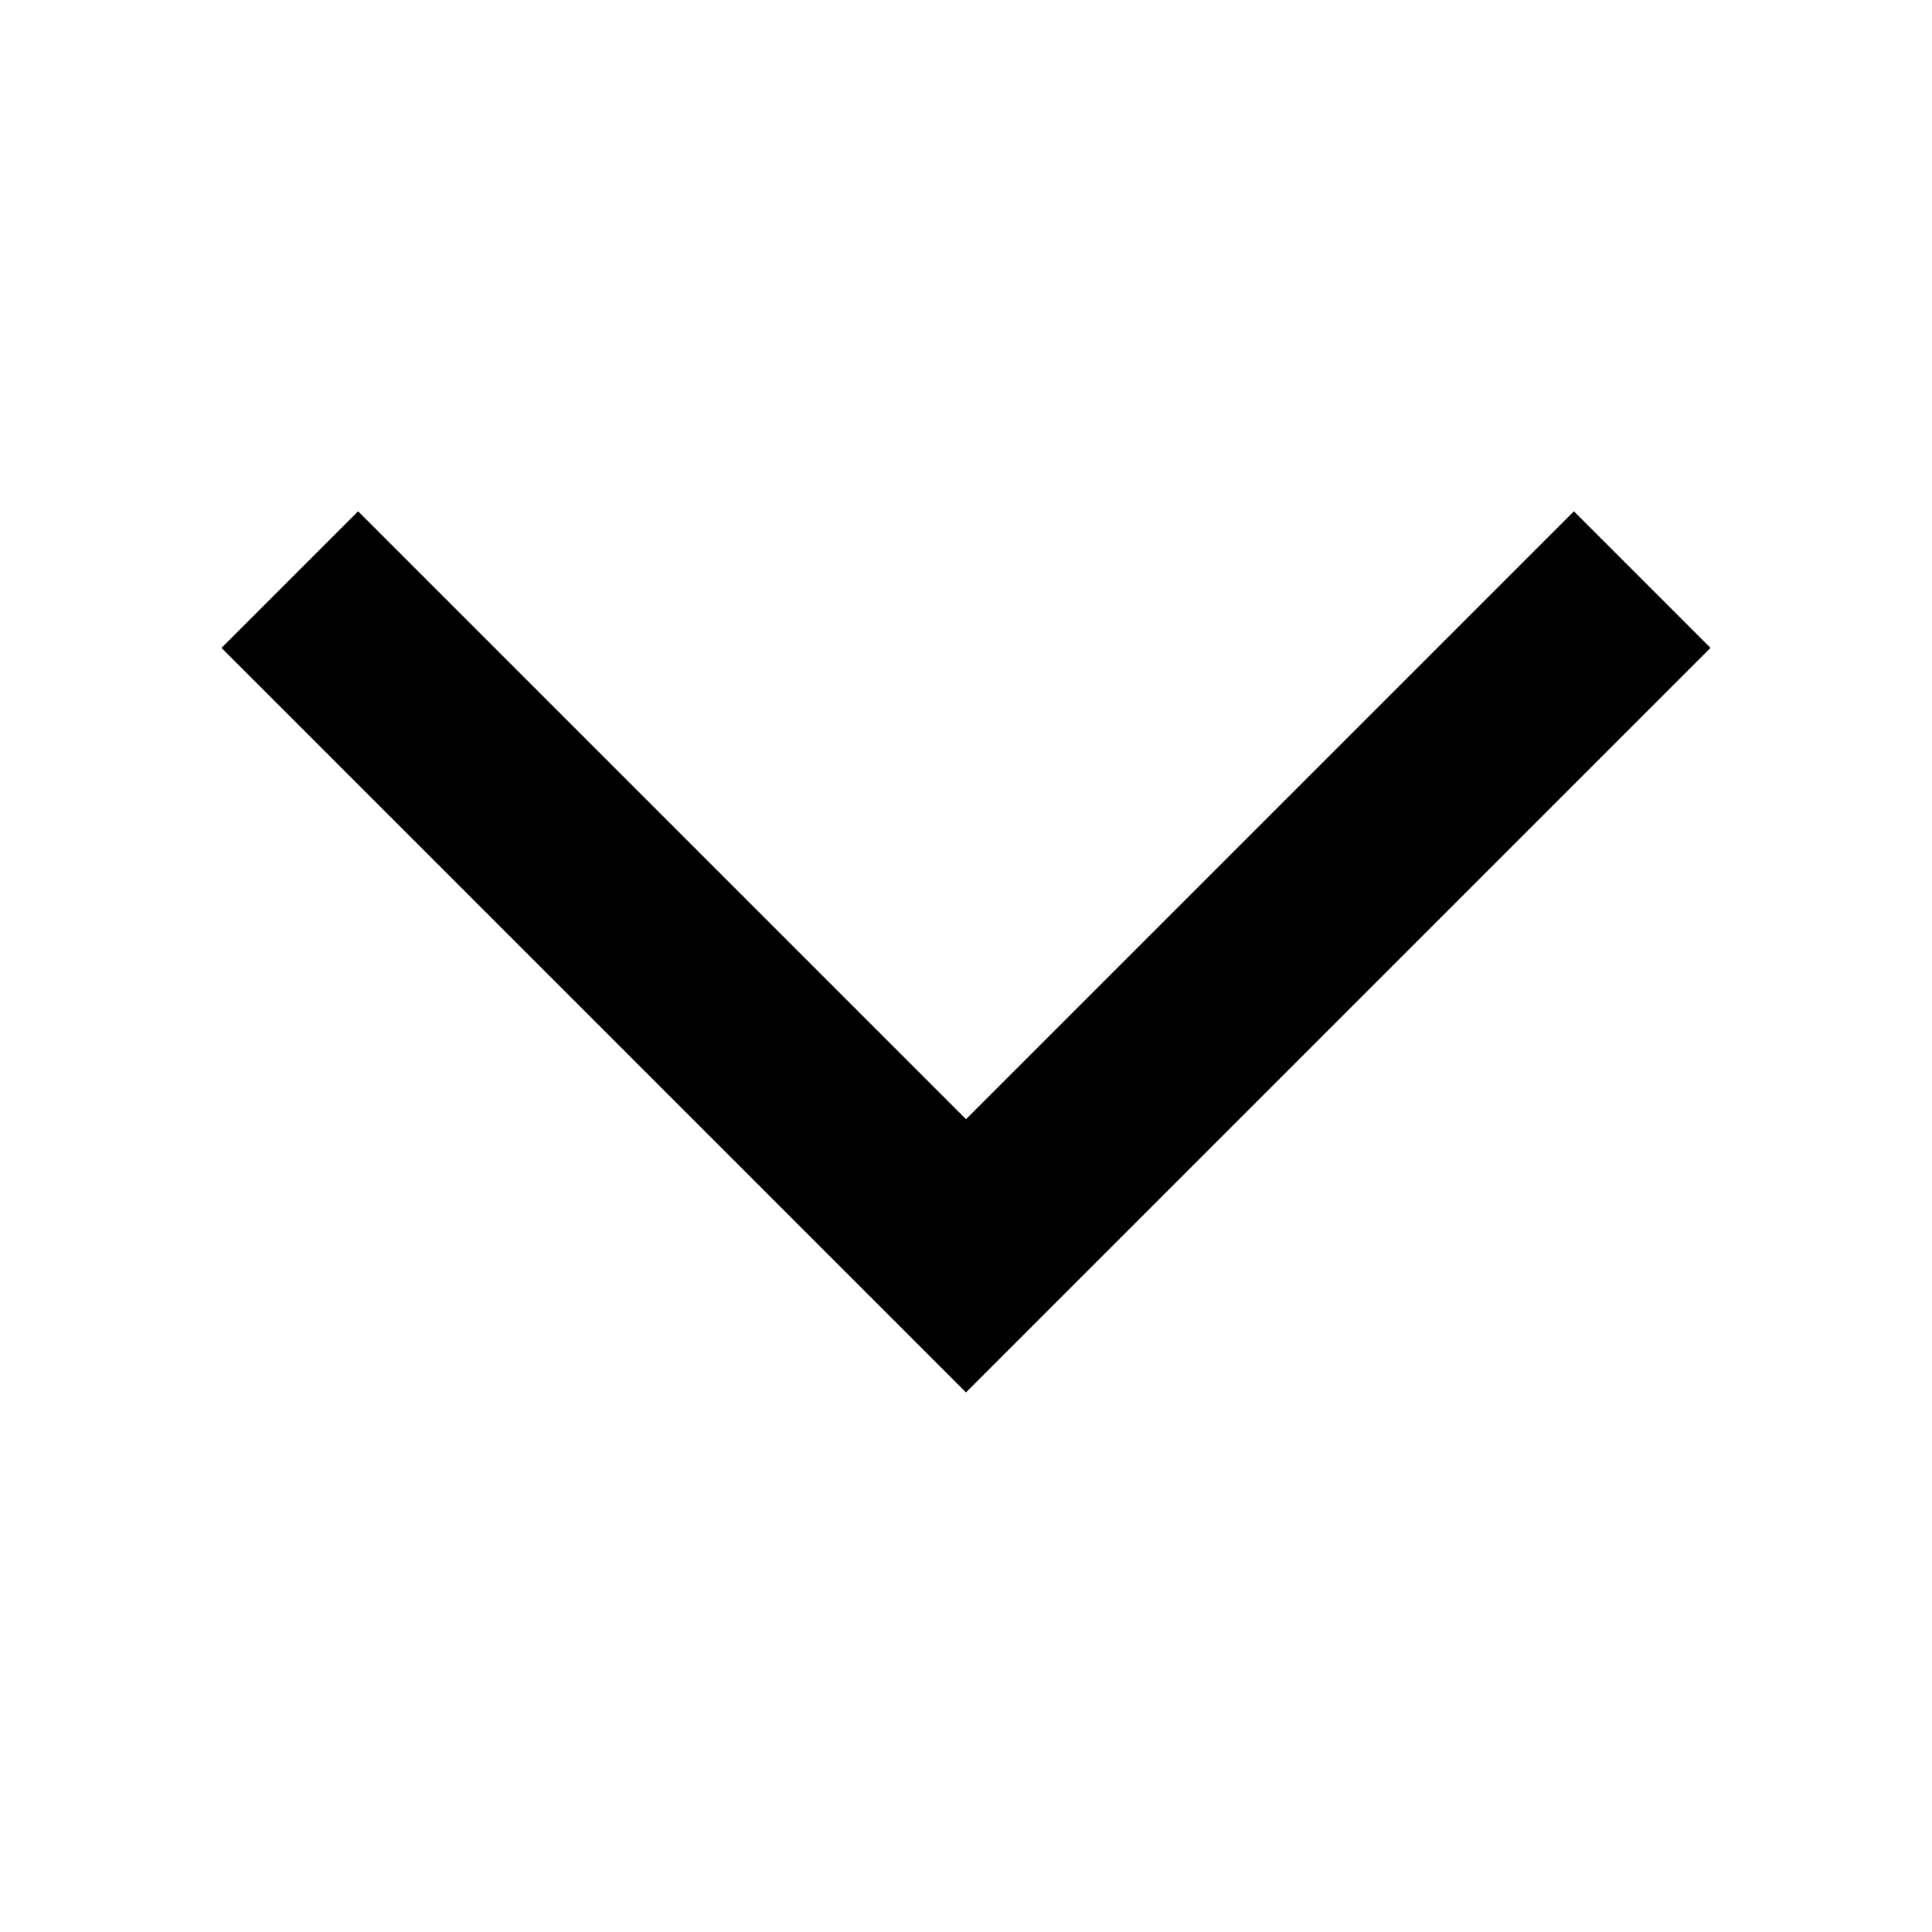
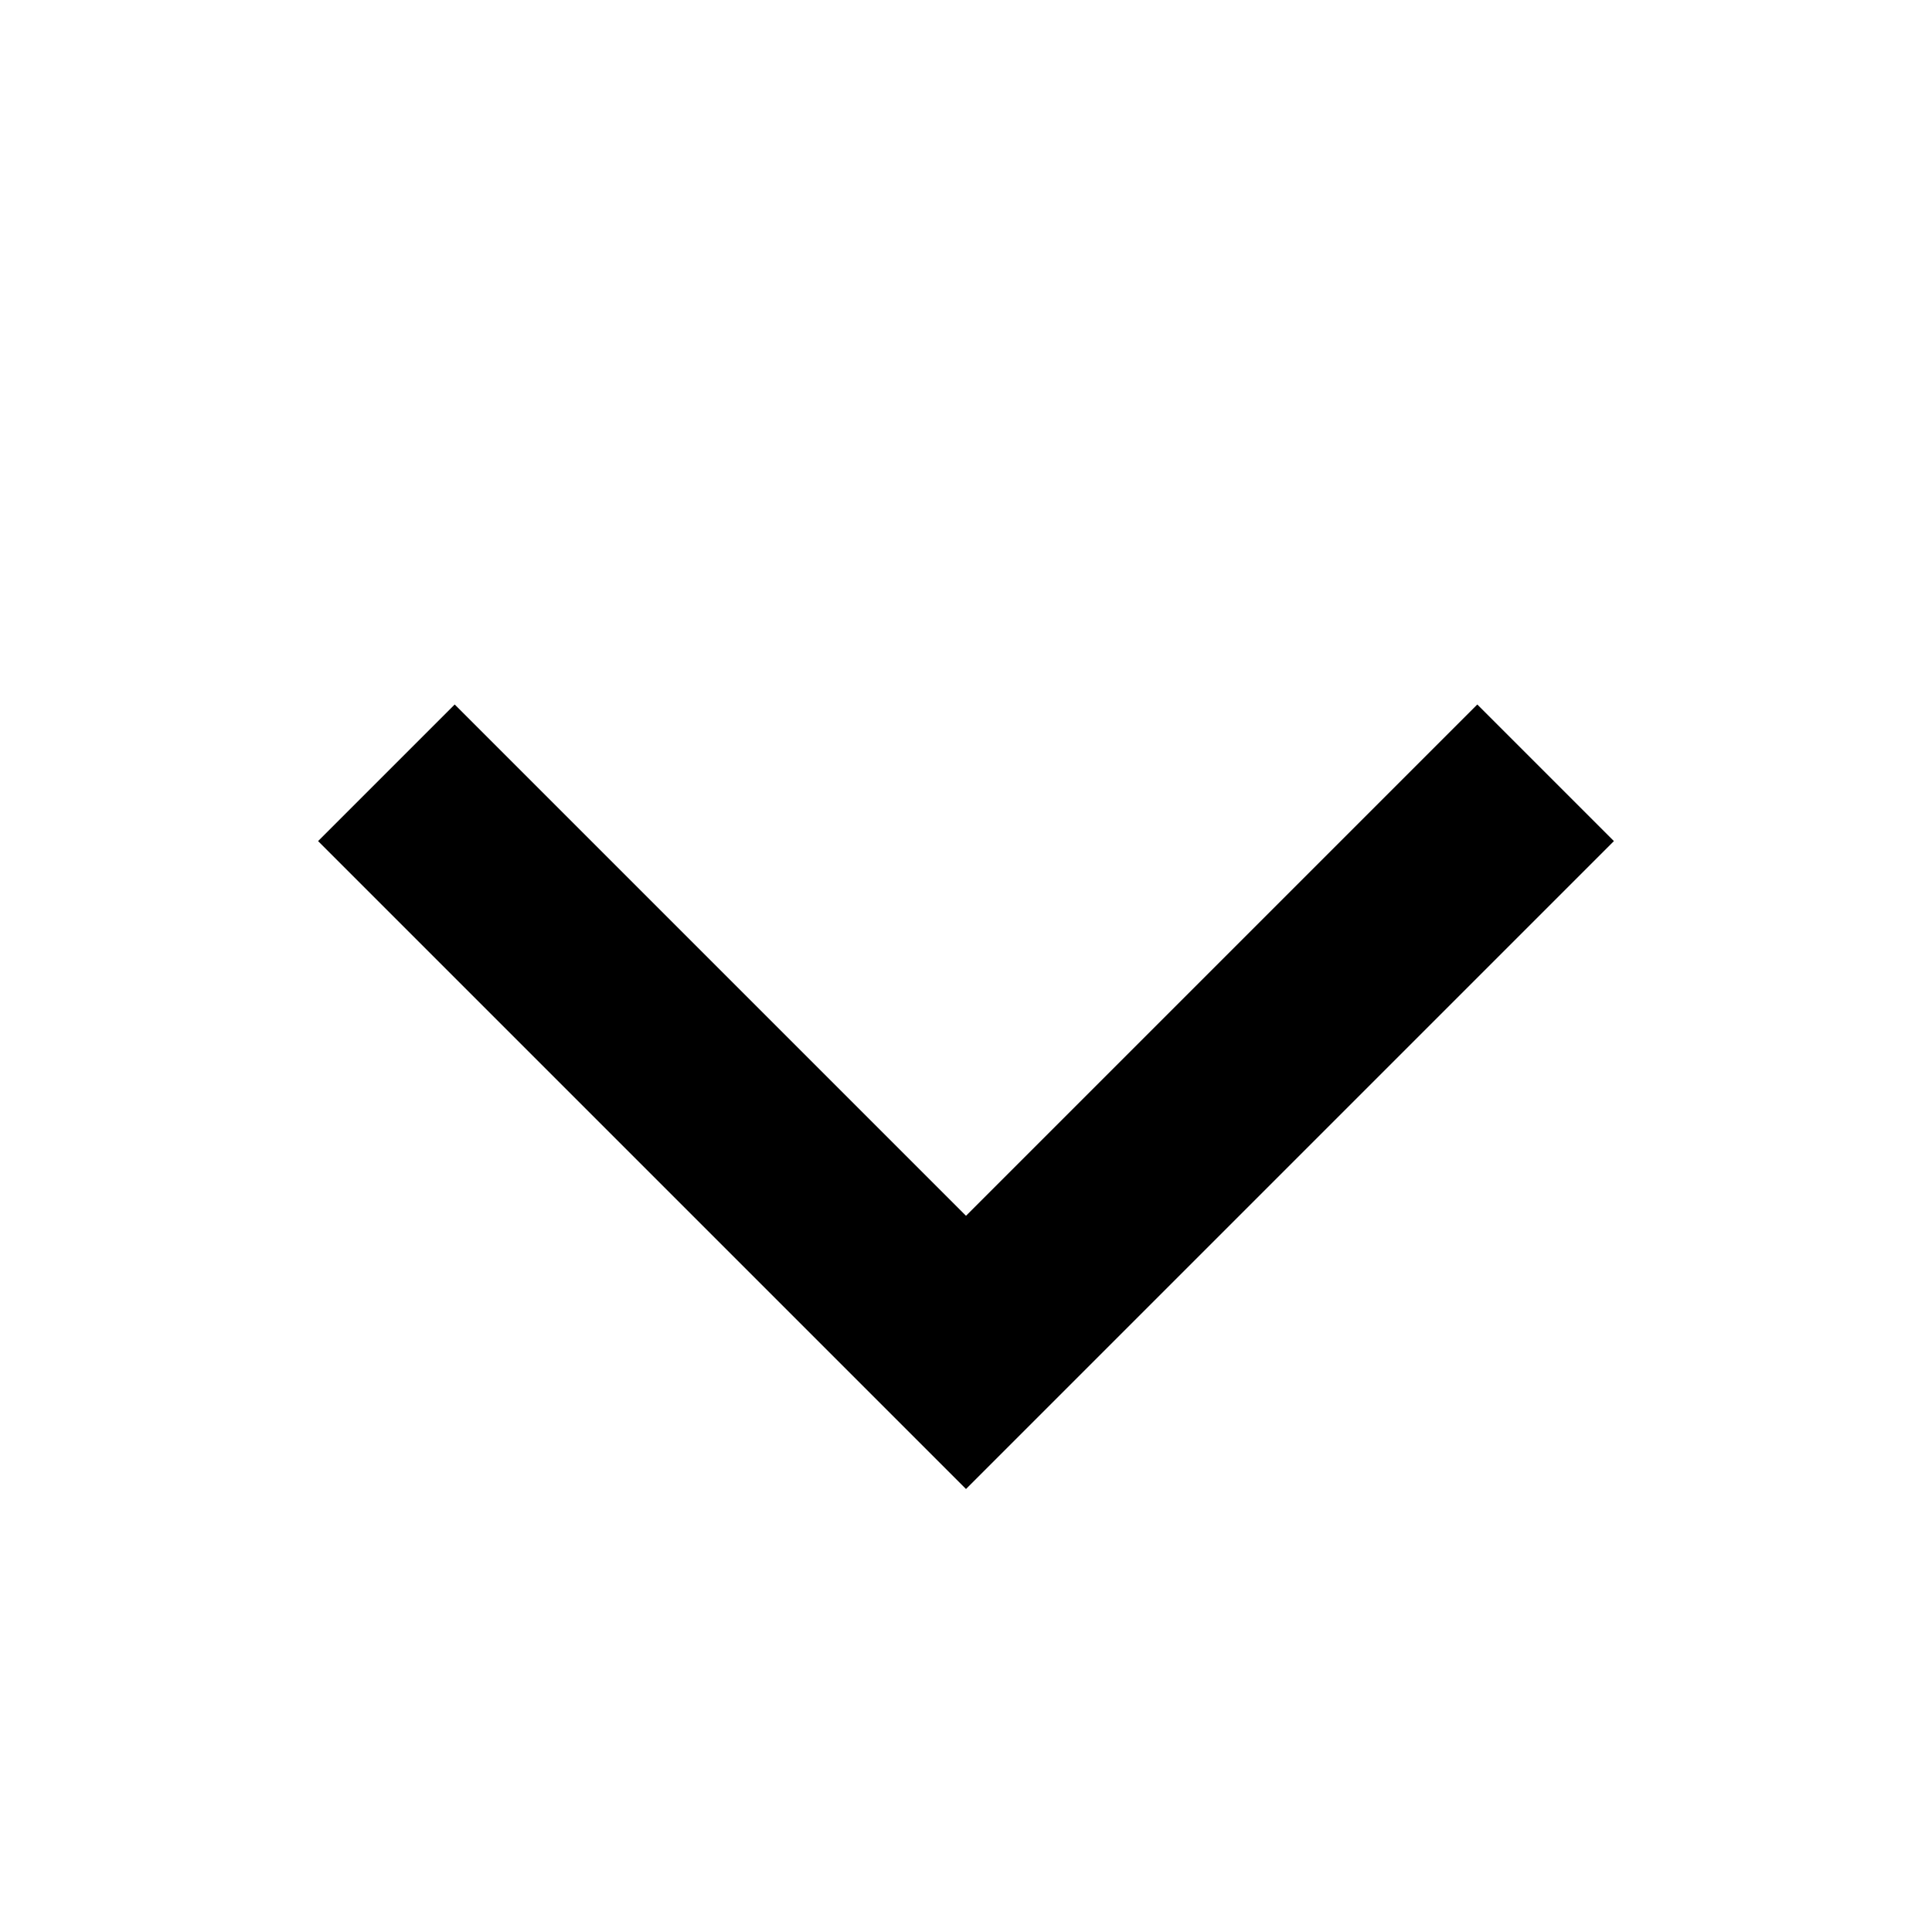
<svg xmlns="http://www.w3.org/2000/svg" width="15" height="15" viewBox="0 0 100 100">
-   <path fill="none" stroke="currentColor" stroke-width="10" d="       M 15 30       L 50 65       L 85 30     " />
+   <path fill="none" stroke="currentColor" stroke-width="10" d="       M 20 40       L 50 70       L 80 40     " />
</svg>
